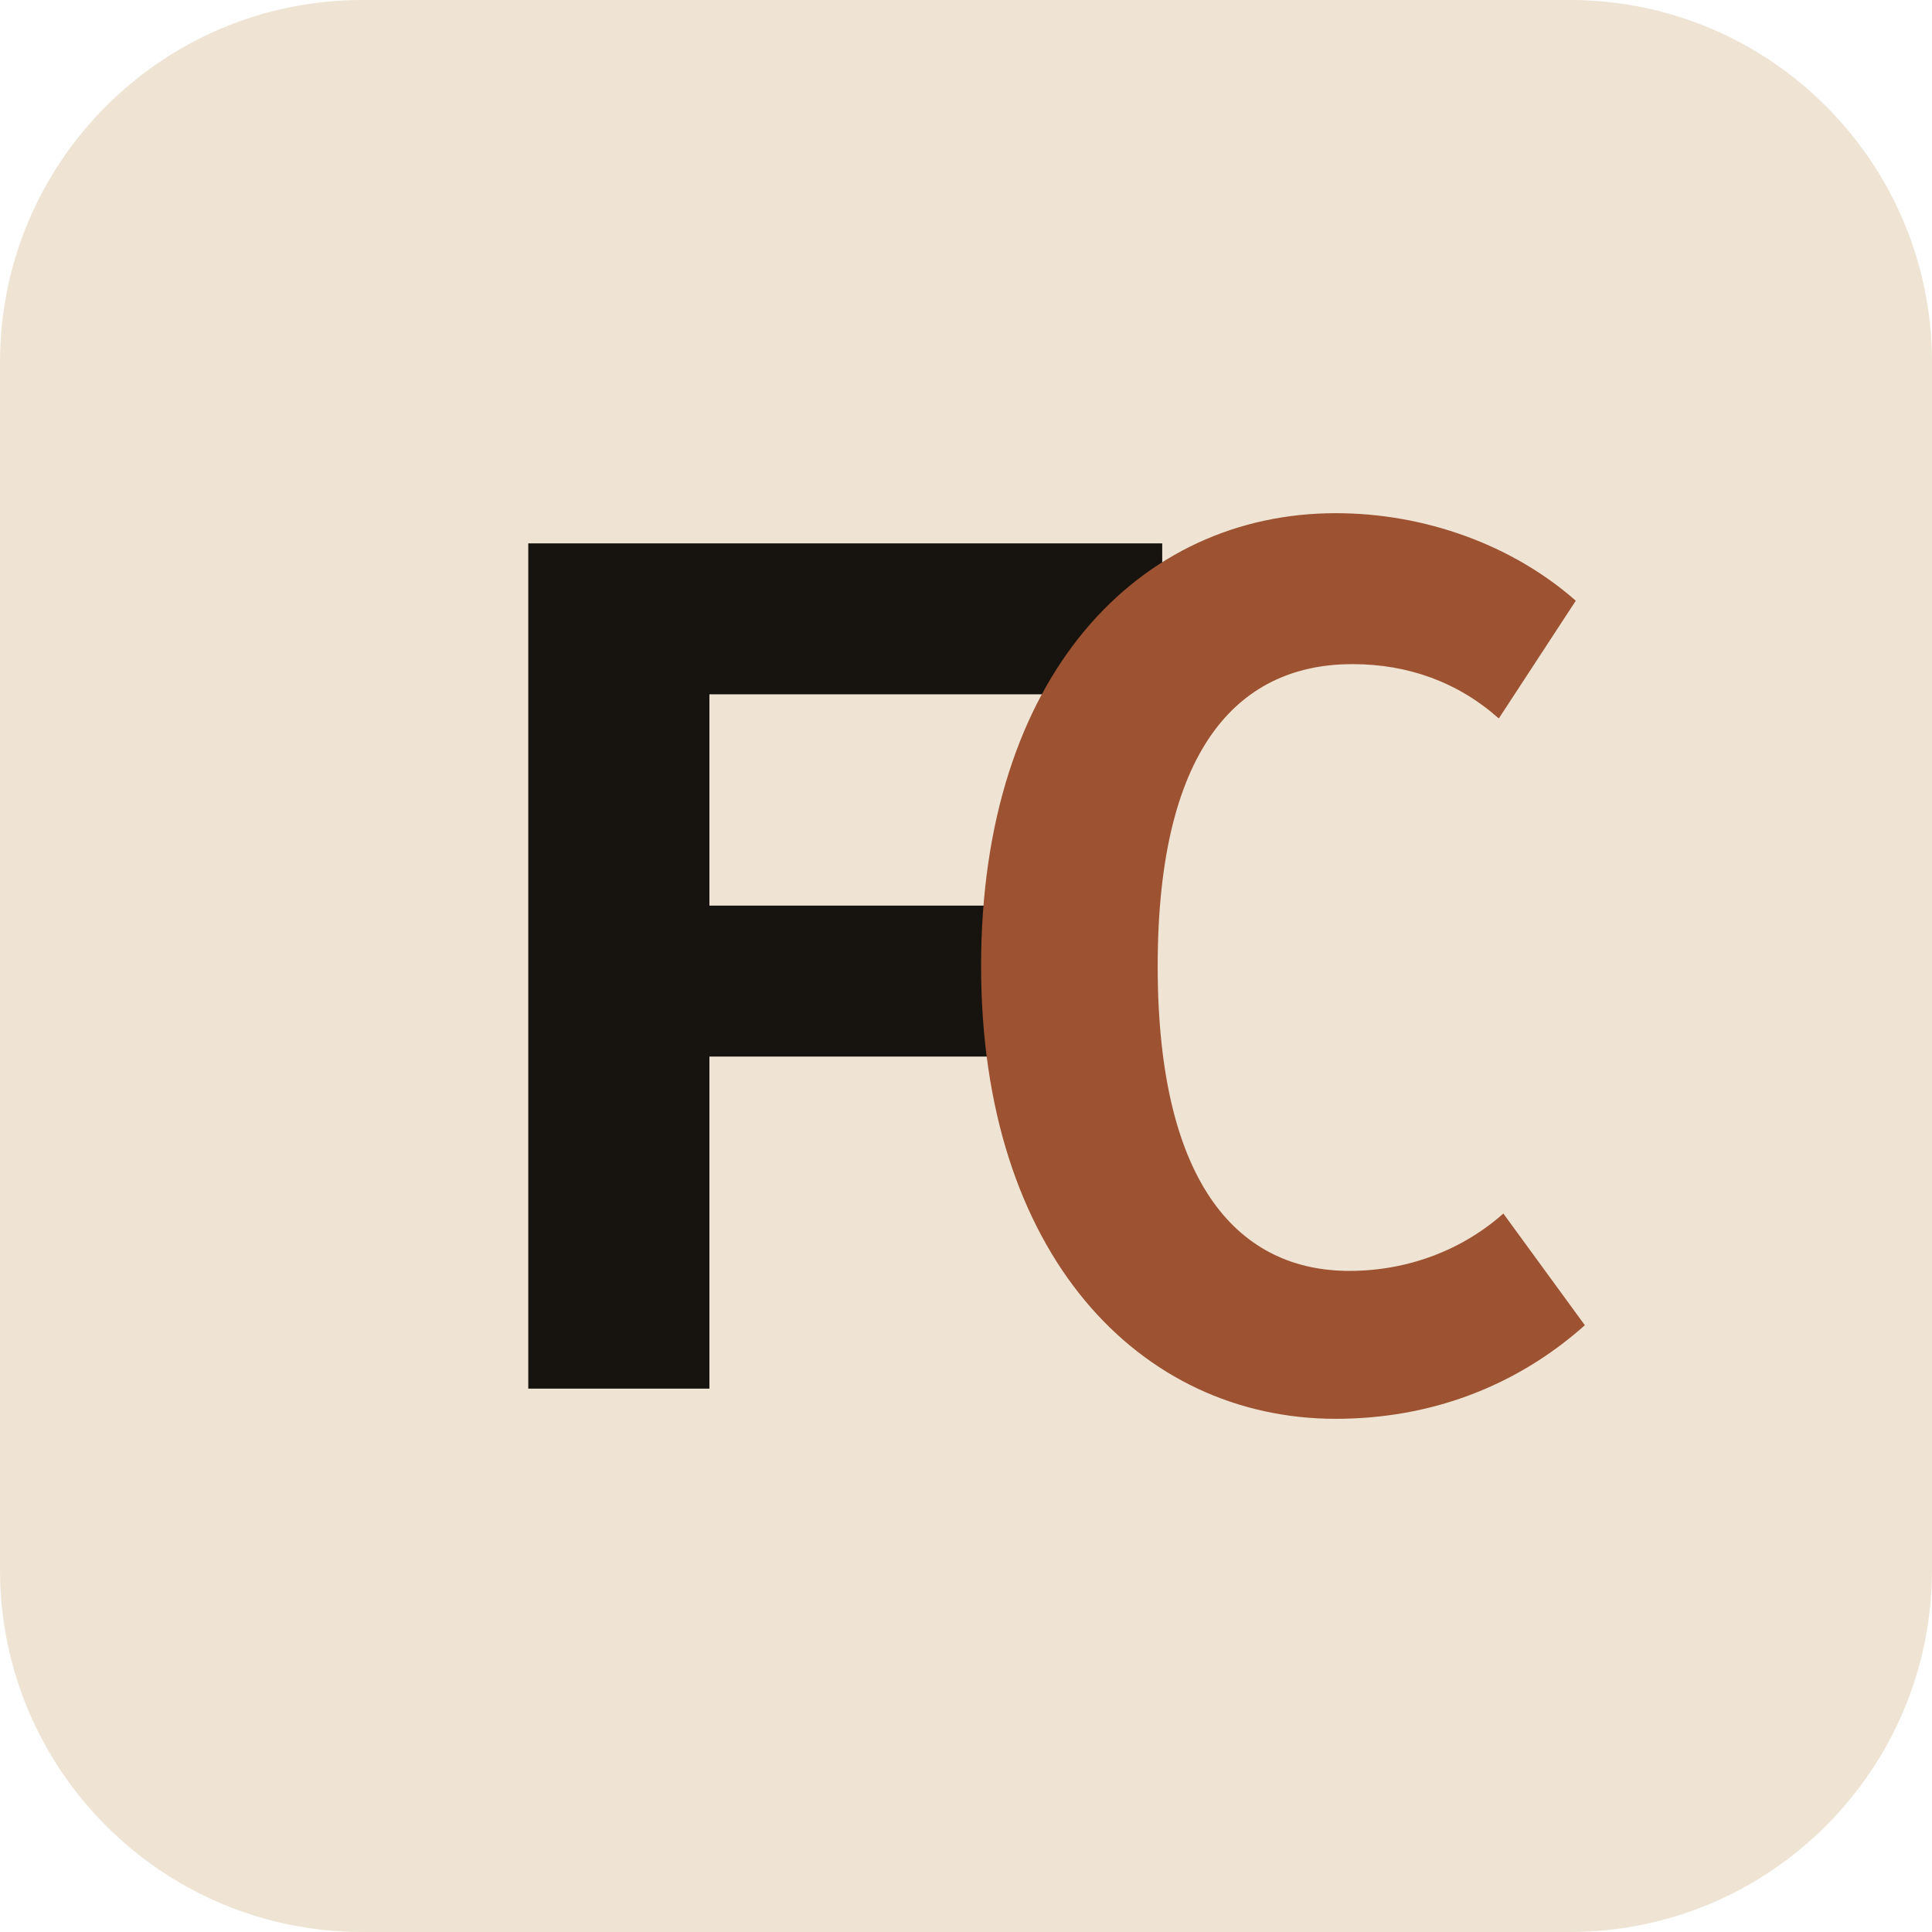
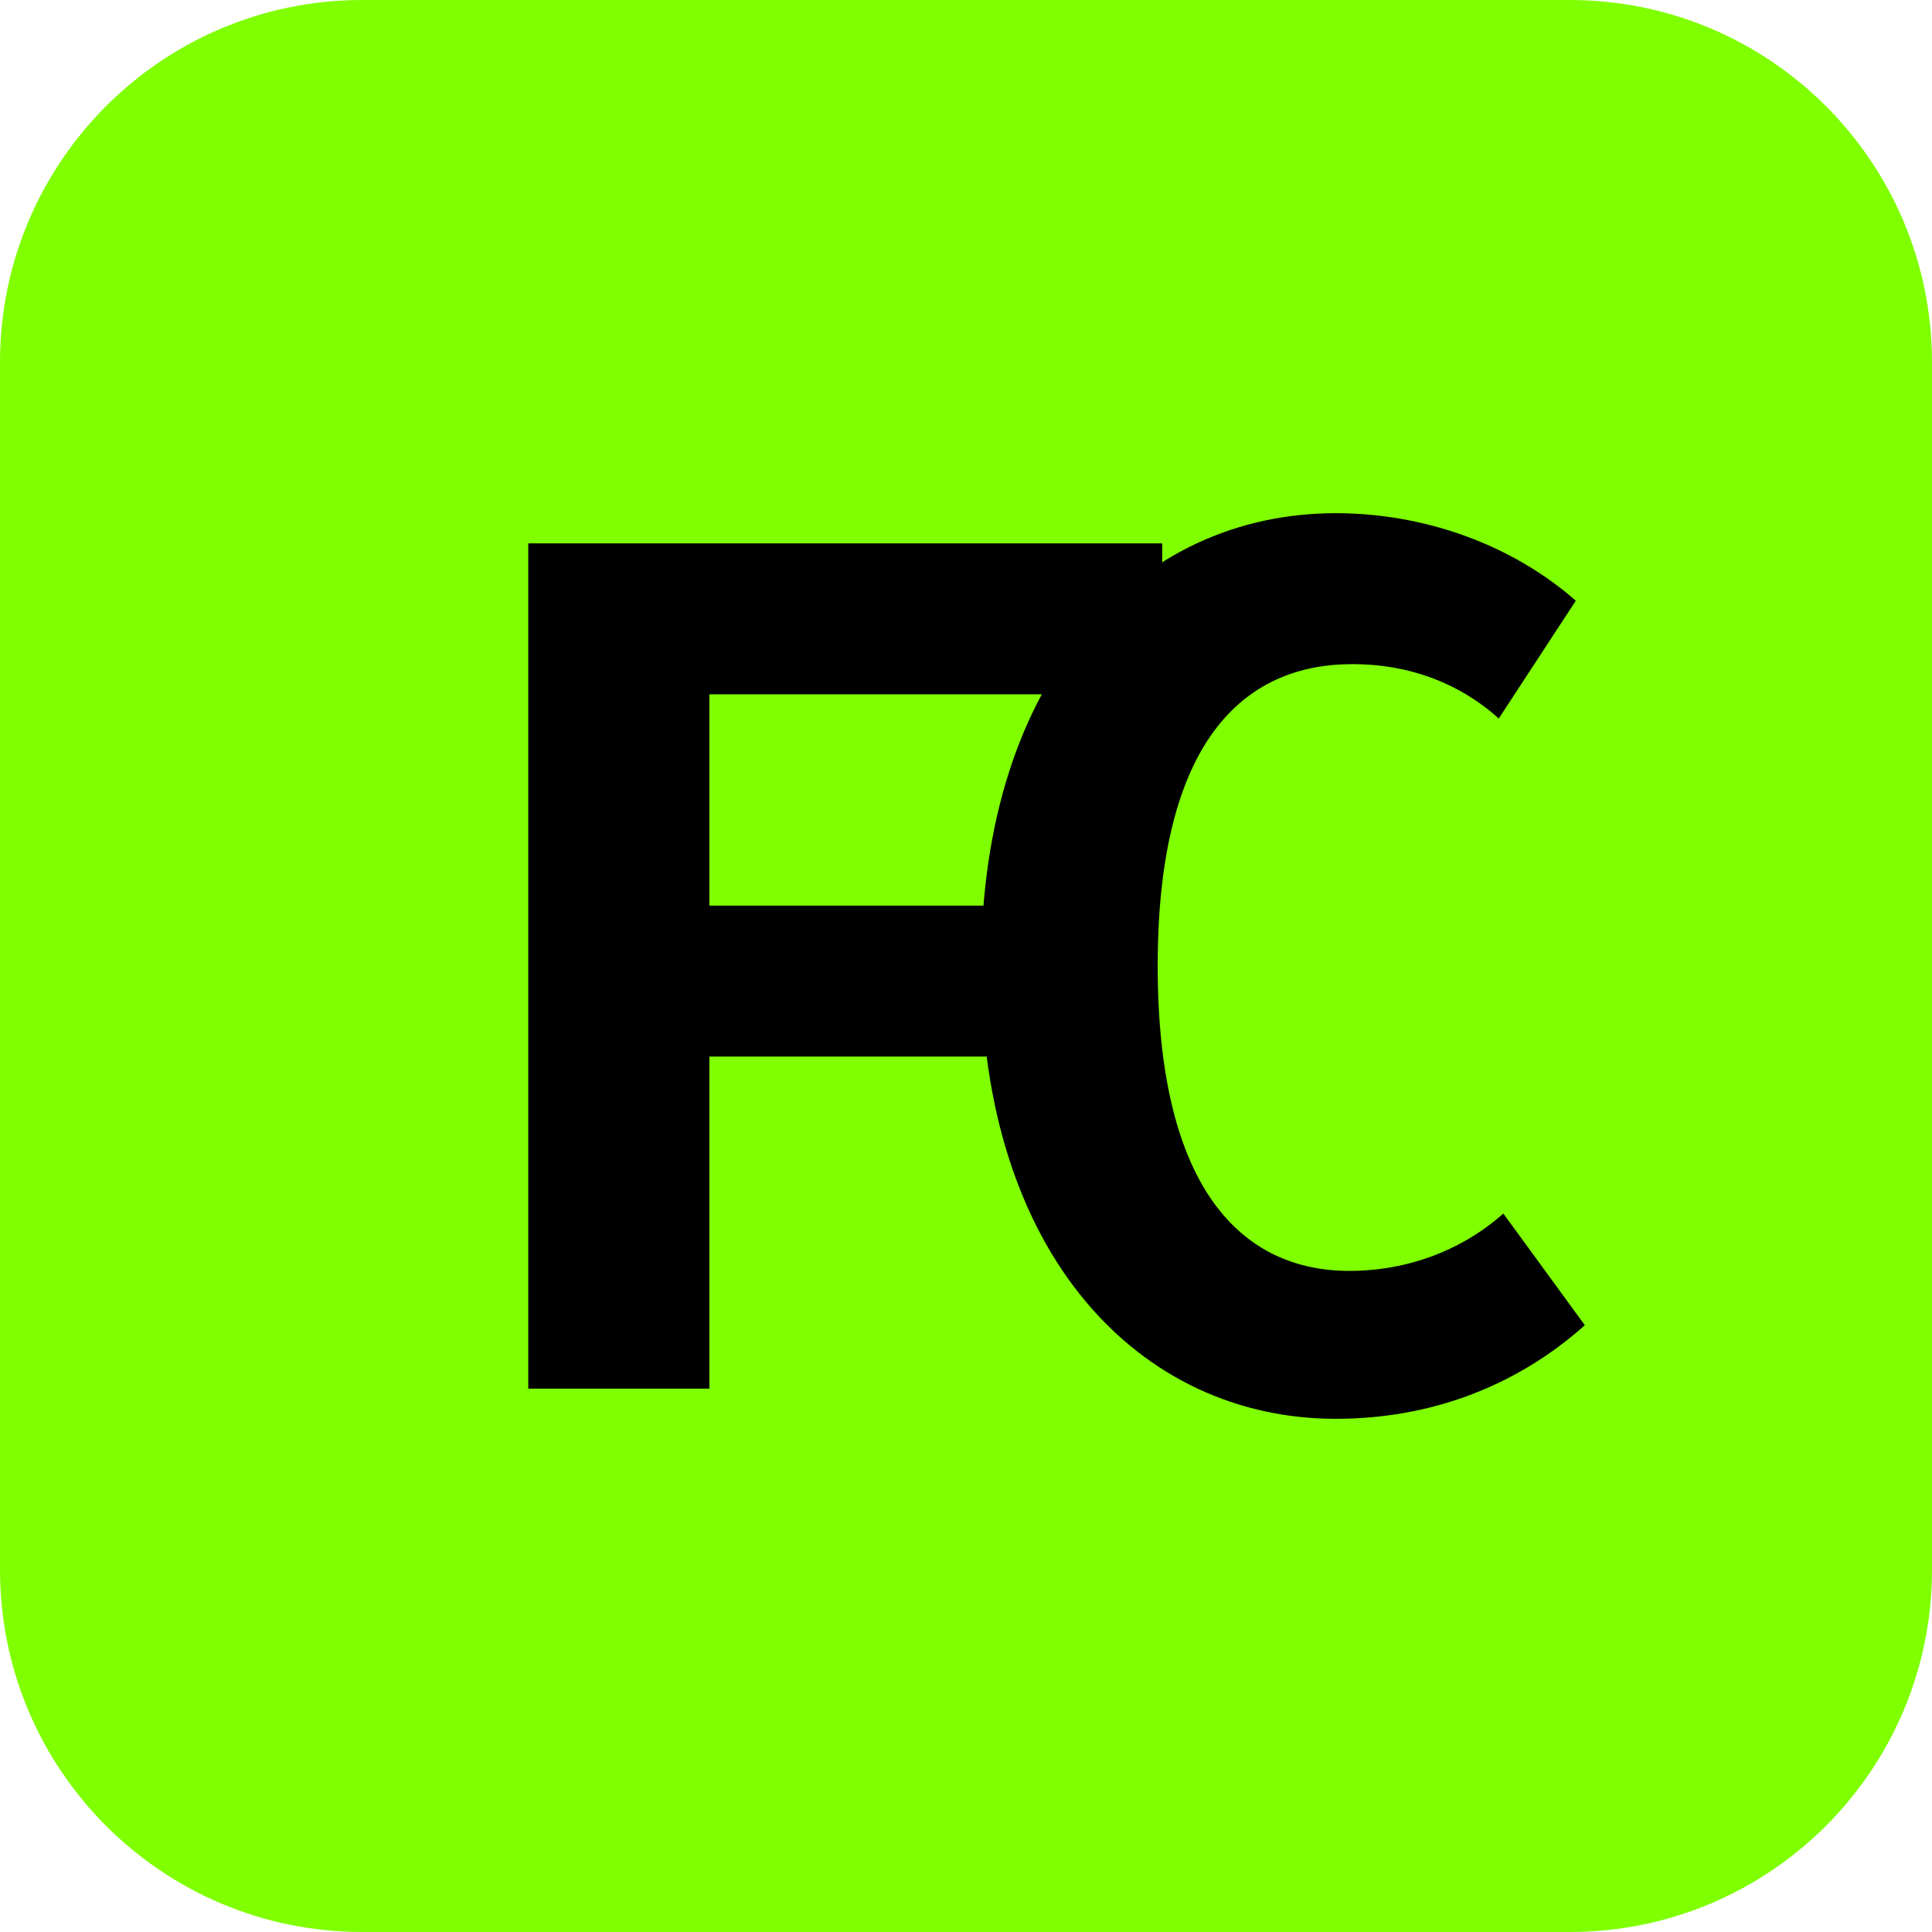
<svg xmlns="http://www.w3.org/2000/svg" viewBox="0 0 128 128" role="img" aria-label="Francis Chung monogram">
-   <rect width="128" height="128" rx="24" fill="#efe4d4" />
-   <path d="M35 92V36h42v10H47v14h25v10H47v22H35Z" fill="#17130f" />
-   <path d="M88.5 34c-13 0-23.5 10.7-23.5 30 0 19.1 10.5 30 23.5 30 6.2 0 11.9-2.1 16.5-6.2l-5.4-7.4c-2.7 2.4-6.3 3.8-10.2 3.8-7.1 0-12.7-5.4-12.7-20.2 0-14.9 5.7-20 12.9-20 3.7 0 7 1.2 9.7 3.6l5.1-7.8c-4.2-3.7-10-5.8-15.9-5.8Z" fill="#9d5231" />
+   <rect width="128" height="128" rx="24" fill="#7fff00" />
+   <path d="M35 92V36h42v10H47v14h25v10H47v22H35Z" fill="#000000" />
+   <path d="M88.5 34c-13 0-23.5 10.7-23.5 30 0 19.1 10.5 30 23.5 30 6.2 0 11.9-2.1 16.5-6.2l-5.4-7.4c-2.7 2.4-6.3 3.8-10.2 3.8-7.1 0-12.7-5.4-12.7-20.2 0-14.9 5.7-20 12.9-20 3.7 0 7 1.2 9.7 3.6l5.1-7.8c-4.2-3.7-10-5.8-15.9-5.8Z" fill="#000000" />
</svg>
